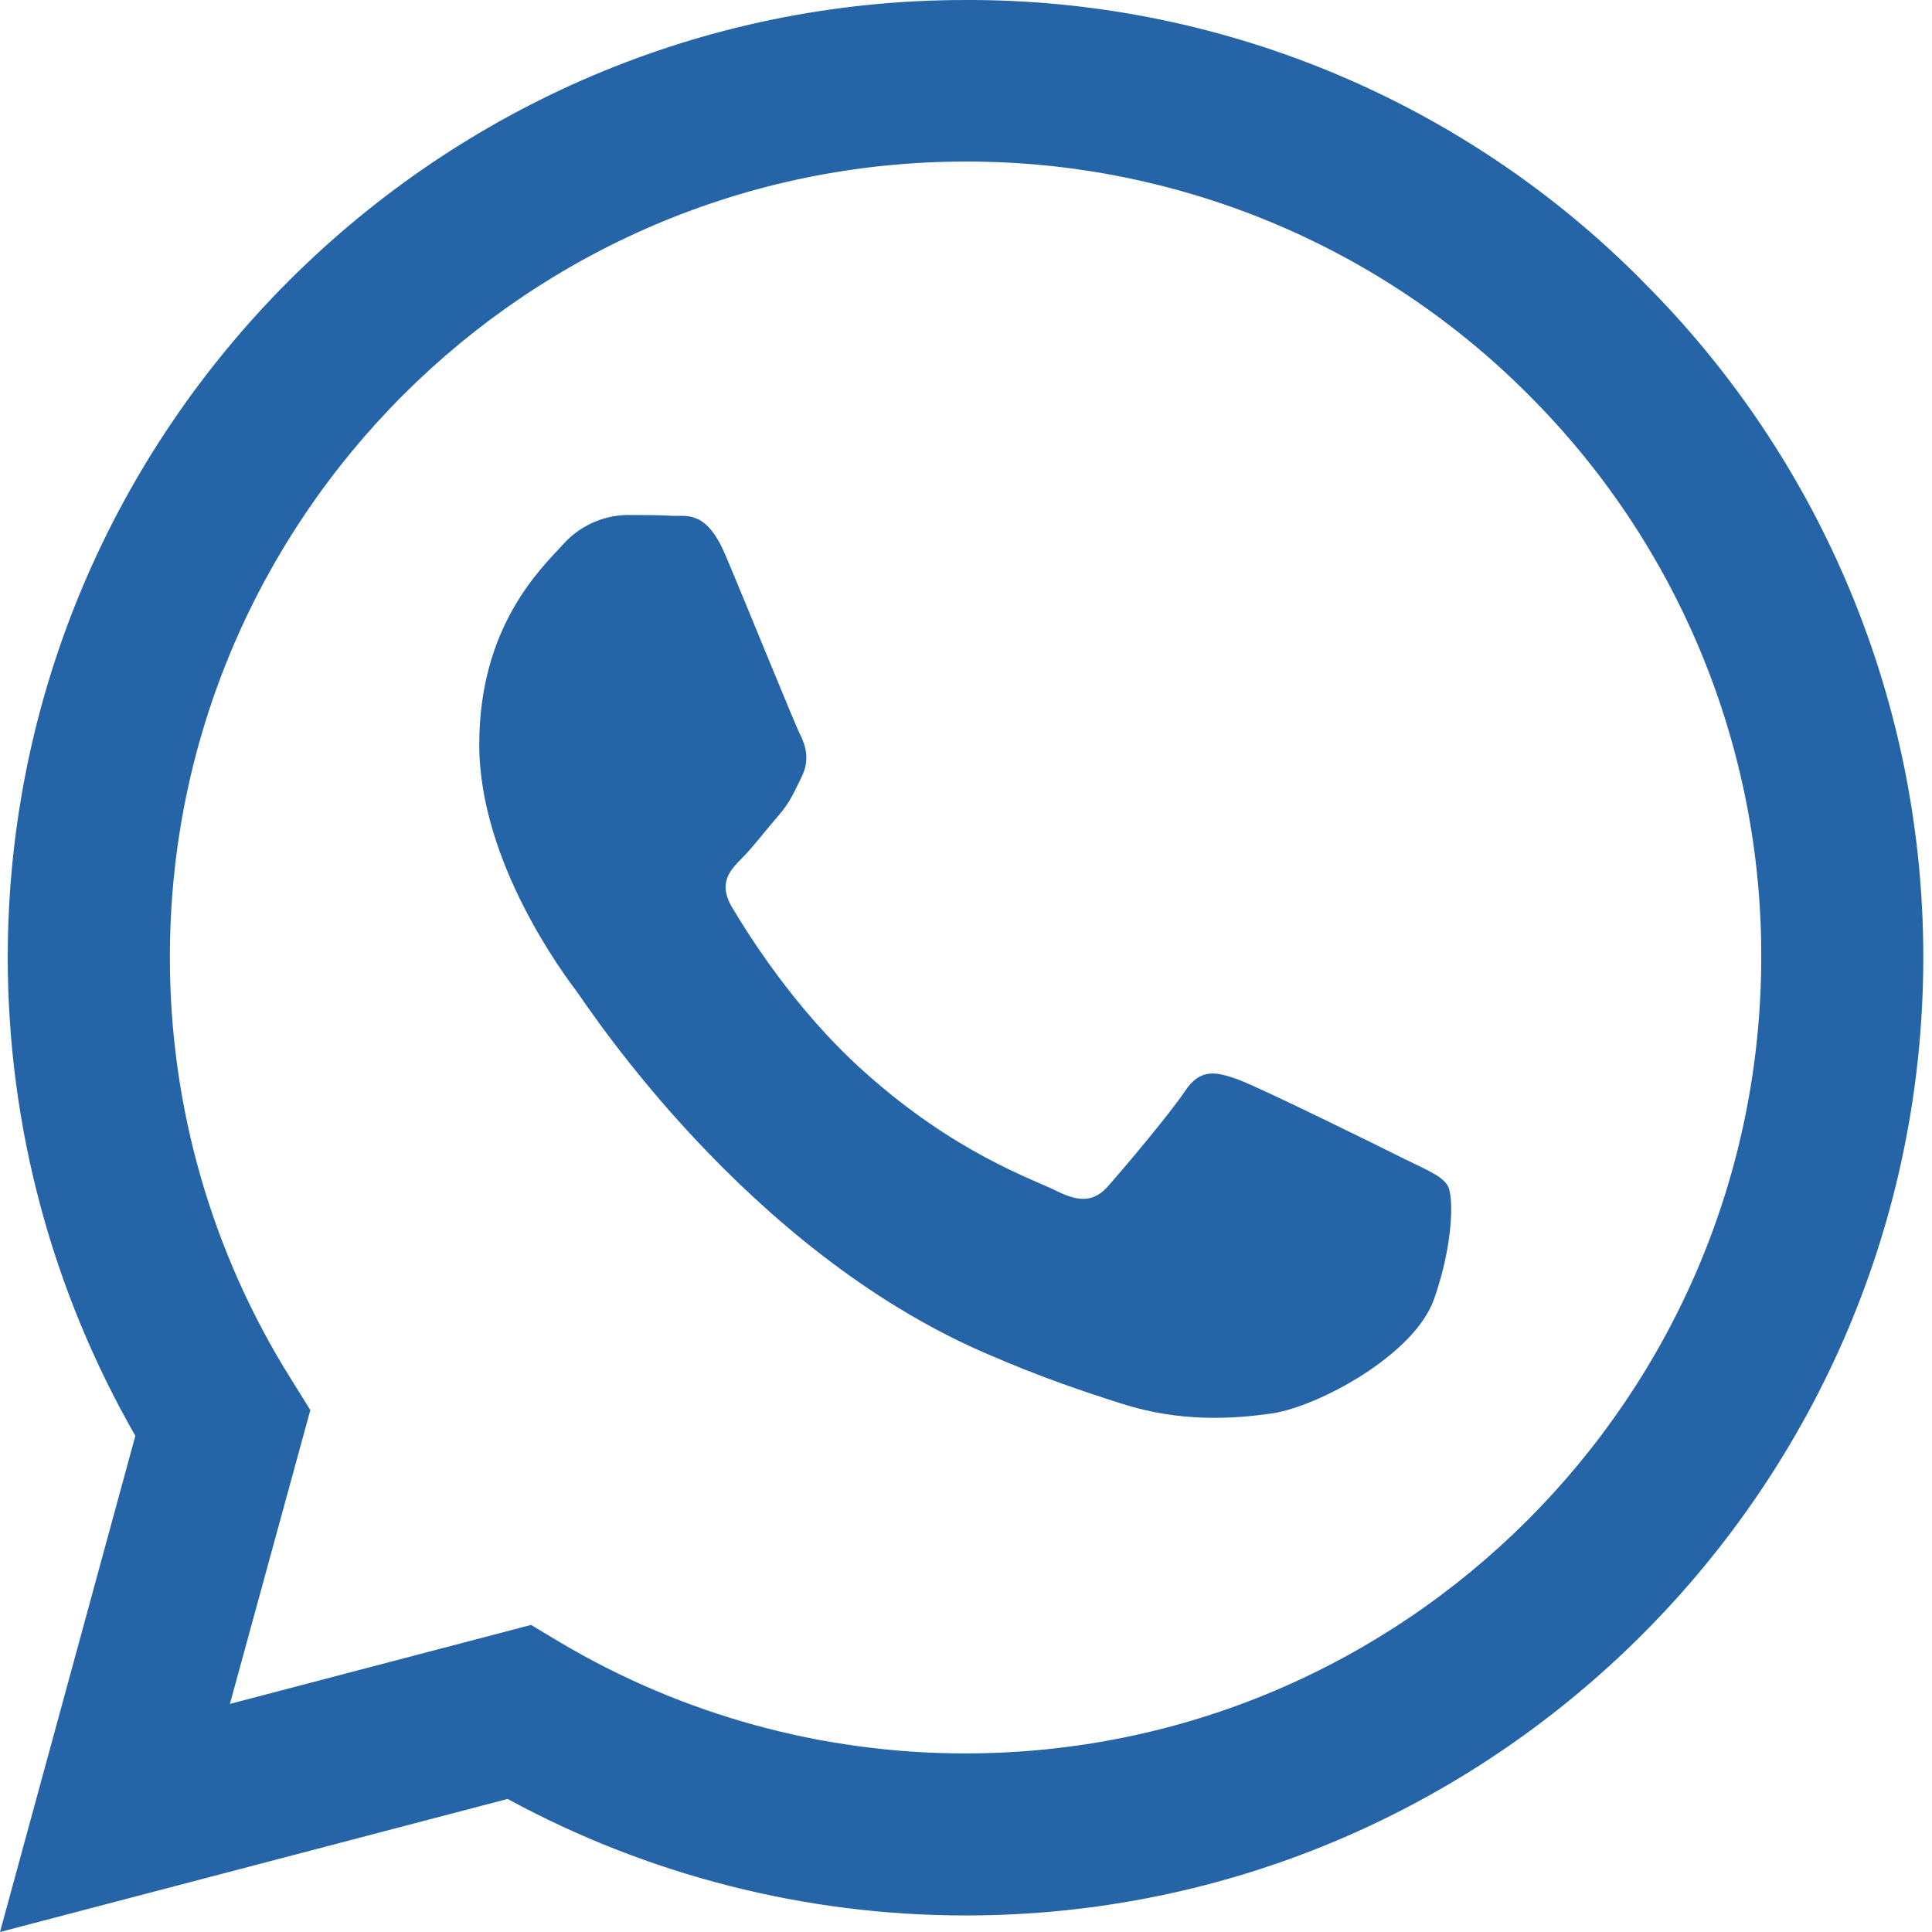
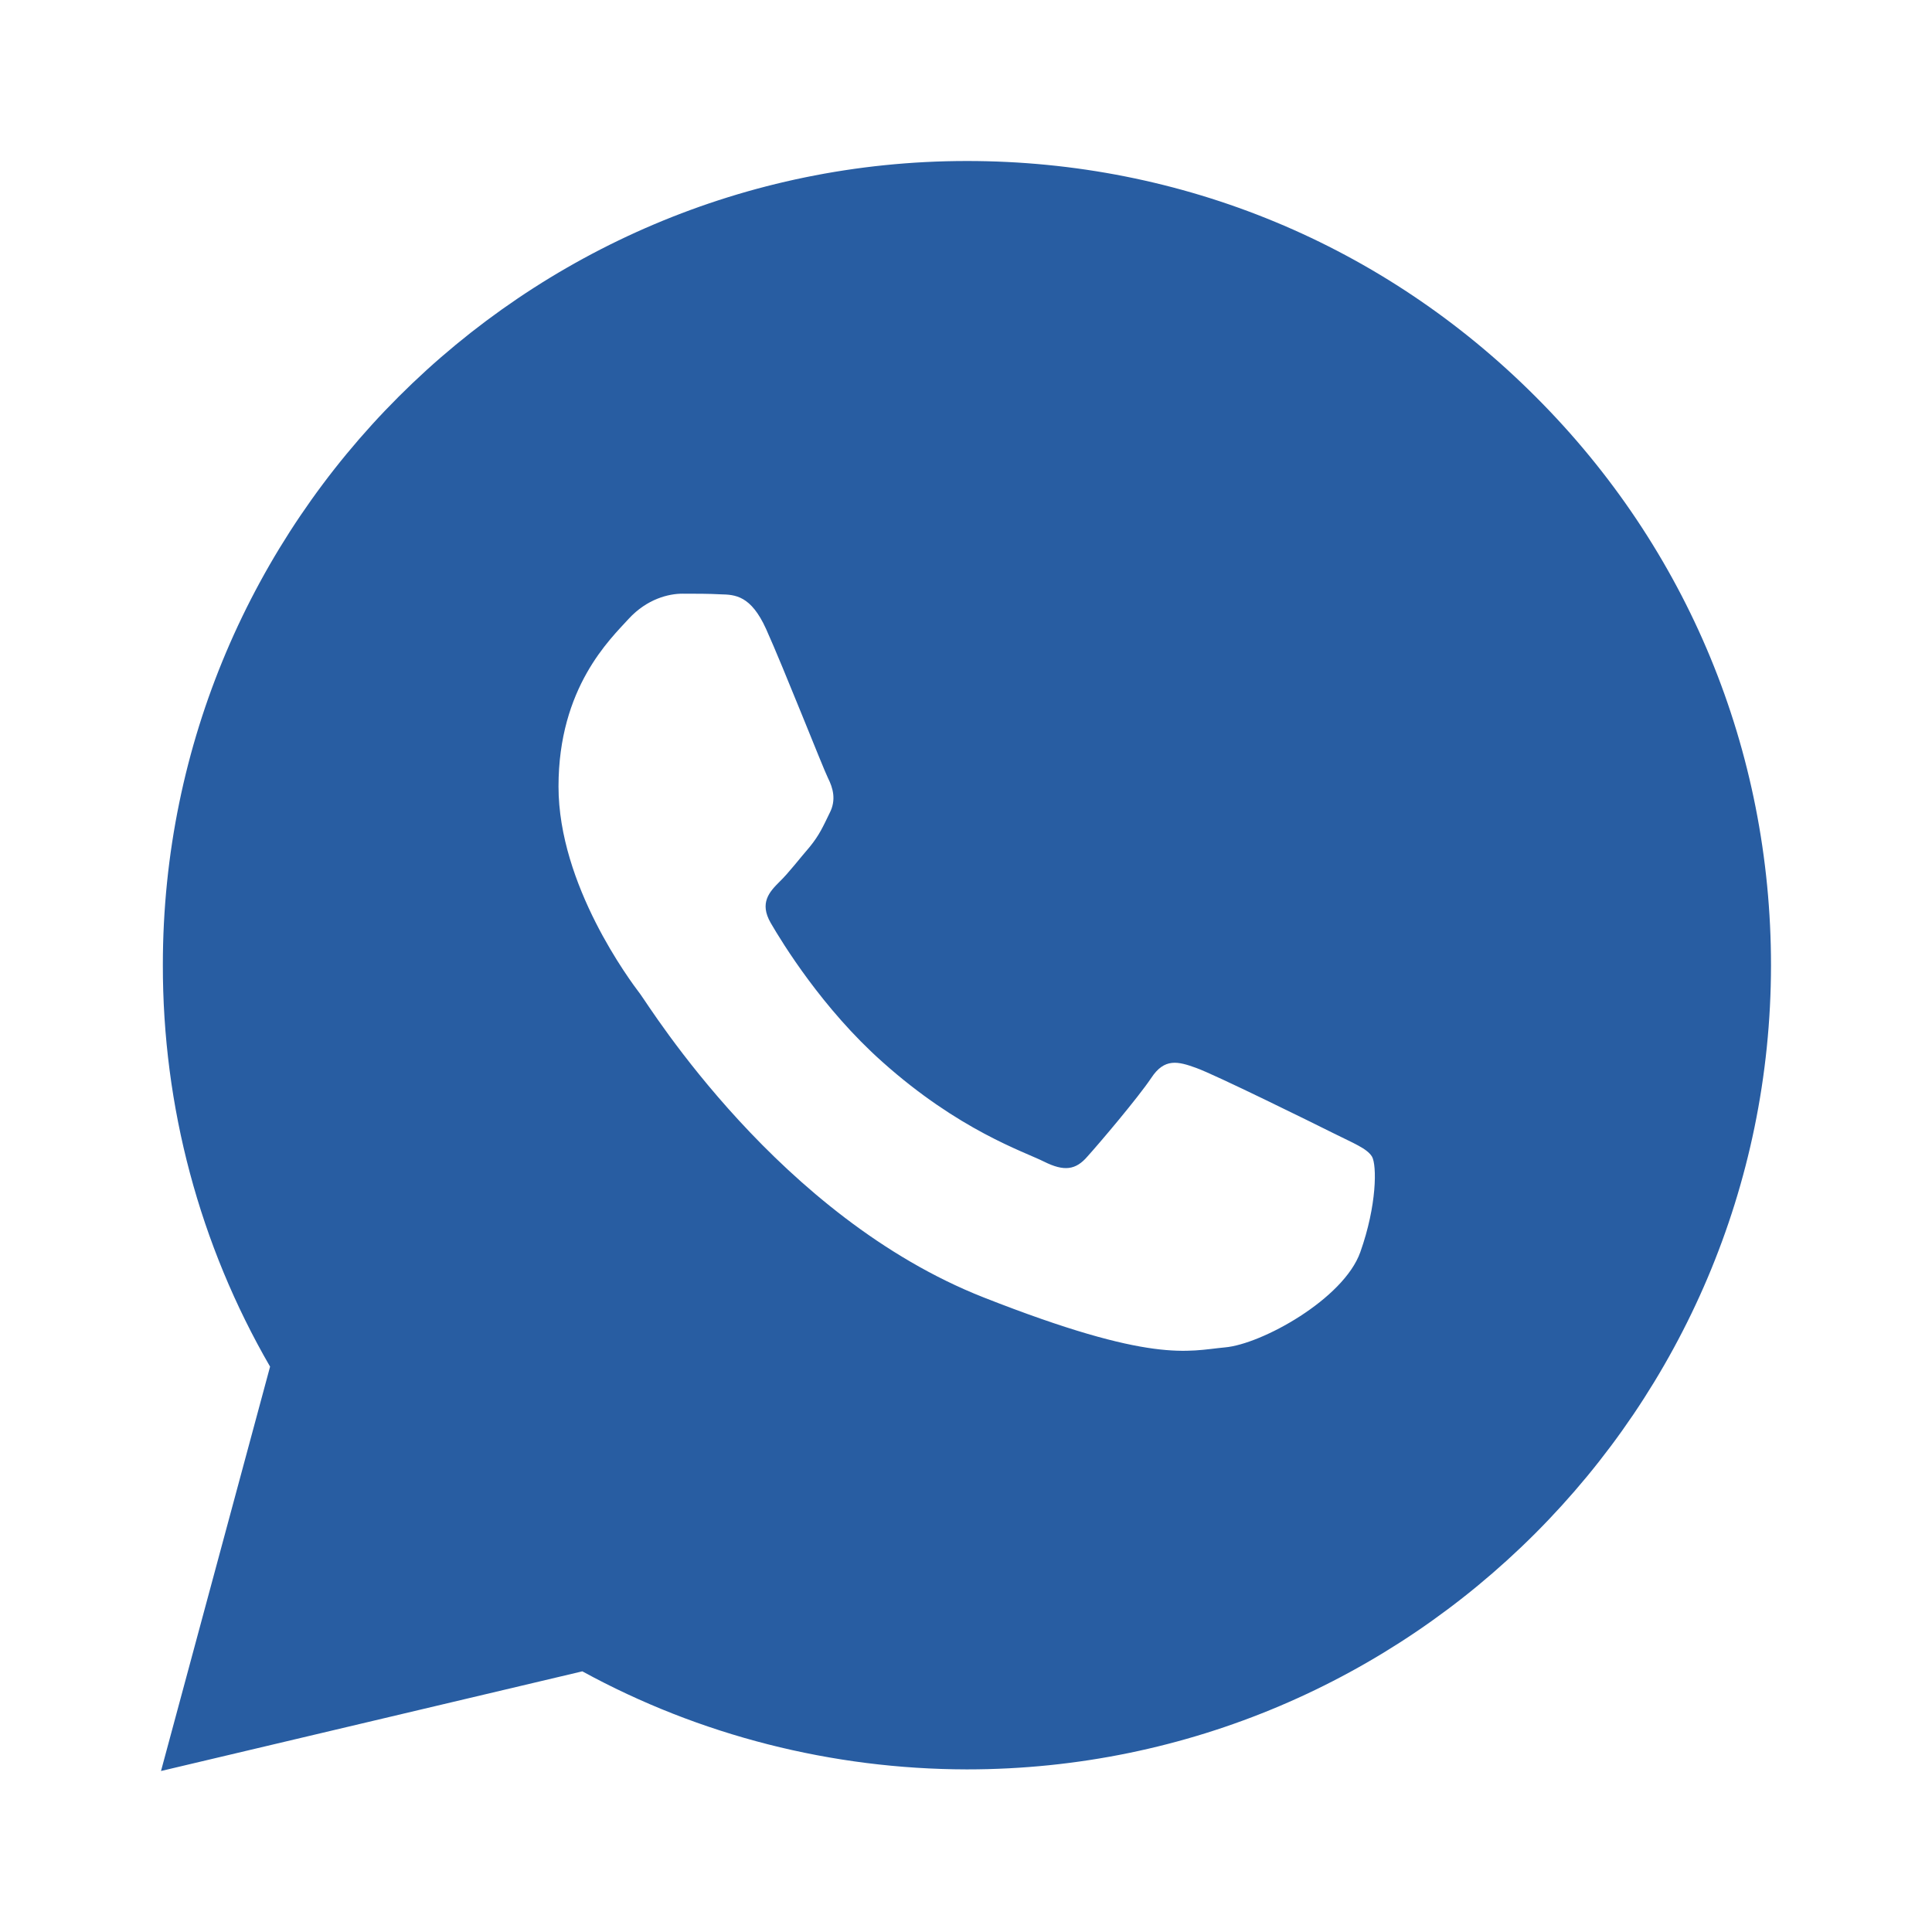
- <svg xmlns="http://www.w3.org/2000/svg" width="375pt" height="375pt" viewBox="0 0 375 375" version="1.2">
-   <g id="surface1">
-     <path style=" stroke:none;fill-rule:nonzero;fill:rgb(14.51%,39.22%,65.489%);fill-opacity:1;" d="M 318.773 54.516 C 314.484 50.188 309.996 46.086 305.301 42.203 C 300.605 38.32 295.73 34.684 290.672 31.285 C 285.617 27.887 280.406 24.75 275.039 21.871 C 269.668 18.988 264.172 16.383 258.547 14.047 C 252.918 11.715 247.191 9.664 241.359 7.898 C 235.531 6.133 229.629 4.66 223.652 3.48 C 217.676 2.301 211.656 1.422 205.594 0.84 C 199.527 0.258 193.449 -0.023 187.359 0 C 85.008 0 1.594 83.391 1.5 185.766 C 1.5 218.555 10.078 250.453 26.273 278.695 L 0 375 L 98.531 349.172 C 105.32 352.867 112.309 356.125 119.504 358.945 C 126.699 361.77 134.039 364.133 141.531 366.039 C 149.02 367.945 156.598 369.383 164.266 370.344 C 171.934 371.305 179.633 371.785 187.359 371.789 L 187.453 371.789 C 289.828 371.789 373.219 288.398 373.312 185.93 C 373.316 179.84 373.023 173.762 372.43 167.703 C 371.836 161.641 370.945 155.625 369.758 149.648 C 368.57 143.676 367.09 137.777 365.32 131.949 C 363.551 126.121 361.496 120.395 359.164 114.77 C 356.828 109.145 354.219 103.648 351.344 98.281 C 348.465 92.914 345.328 87.703 341.938 82.645 C 338.543 77.586 334.91 72.707 331.039 68.008 C 327.164 63.309 323.066 58.812 318.75 54.516 Z M 187.359 340.336 C 180.469 340.34 173.613 339.879 166.785 338.961 C 159.957 338.047 153.223 336.676 146.578 334.855 C 139.934 333.031 133.441 330.777 127.102 328.086 C 120.762 325.391 114.629 322.289 108.703 318.773 L 103.078 315.398 L 44.625 330.727 L 60.234 273.703 L 56.578 267.82 C 52.73 261.699 49.328 255.34 46.375 248.742 C 43.426 242.141 40.949 235.367 38.953 228.418 C 36.957 221.469 35.461 214.418 34.457 207.258 C 33.457 200.098 32.961 192.902 32.977 185.672 C 32.977 100.688 102.281 31.359 187.453 31.359 C 192.512 31.352 197.562 31.59 202.598 32.078 C 207.637 32.57 212.637 33.305 217.598 34.289 C 222.562 35.273 227.465 36.496 232.309 37.965 C 237.152 39.43 241.91 41.133 246.586 43.07 C 251.262 45.008 255.828 47.172 260.289 49.559 C 264.754 51.945 269.086 54.551 273.289 57.367 C 277.492 60.18 281.551 63.199 285.457 66.414 C 289.363 69.629 293.102 73.031 296.672 76.617 C 300.254 80.188 303.652 83.93 306.867 87.836 C 310.082 91.742 313.094 95.801 315.91 100.004 C 318.723 104.207 321.32 108.543 323.707 113.004 C 326.09 117.465 328.25 122.035 330.188 126.707 C 332.121 131.383 333.82 136.141 335.285 140.984 C 336.746 145.828 337.969 150.73 338.949 155.695 C 339.93 160.656 340.664 165.656 341.148 170.691 C 341.637 175.73 341.871 180.777 341.859 185.836 C 341.766 271.125 272.461 340.336 187.359 340.336 Z M 272.086 224.695 C 267.469 222.375 244.664 211.148 240.375 209.555 C 236.109 208.031 232.992 207.234 229.945 211.875 C 226.828 216.492 217.922 227.016 215.25 230.039 C 212.578 233.156 209.812 233.508 205.172 231.211 C 200.555 228.867 185.578 223.992 167.859 208.125 C 154.031 195.82 144.773 180.586 142.008 175.969 C 139.336 171.328 141.75 168.844 144.07 166.523 C 146.109 164.461 148.688 161.086 151.008 158.414 C 153.352 155.742 154.125 153.773 155.648 150.68 C 157.172 147.539 156.445 144.867 155.297 142.547 C 154.125 140.227 144.867 117.328 140.953 108.094 C 137.203 98.977 133.383 100.242 130.523 100.125 C 127.852 99.961 124.734 99.961 121.617 99.961 C 120.441 99.988 119.277 100.141 118.133 100.41 C 116.988 100.68 115.879 101.062 114.812 101.559 C 113.746 102.059 112.742 102.66 111.801 103.367 C 110.855 104.07 109.996 104.867 109.219 105.75 C 104.953 110.391 93.023 121.617 93.023 144.516 C 93.023 167.414 109.664 189.422 112.008 192.539 C 114.305 195.656 144.68 242.508 191.297 262.664 C 202.312 267.469 210.984 270.305 217.758 272.461 C 228.891 276.023 238.945 275.484 246.961 274.336 C 255.867 272.977 274.406 263.086 278.32 252.234 C 282.164 241.359 282.164 232.078 280.992 230.133 C 279.844 228.164 276.727 227.016 272.086 224.695 Z M 272.086 224.695 " />
+ <svg xmlns="http://www.w3.org/2000/svg" viewBox="0 0 24 24" width="24px" height="24px">
+   <g id="surface11356172">
+     <path style=" stroke:none;fill-rule:nonzero;fill:rgb(15.686%,36.471%,63.529%);fill-opacity:1;" d="M 19.078 4.93 C 17.191 3.039 14.684 2 12.012 2 C 6.504 2 2.023 6.48 2.023 11.984 C 2.02 13.746 2.48 15.465 3.355 16.977 L 2 22 L 7.234 20.762 C 8.691 21.559 10.336 21.977 12.008 21.98 L 12.012 21.98 C 17.516 21.98 21.996 17.5 22 11.992 C 22 9.324 20.965 6.816 19.078 4.93 Z M 16.898 15.555 C 16.691 16.137 15.672 16.699 15.215 16.738 C 14.754 16.781 14.324 16.945 12.219 16.117 C 9.68 15.117 8.078 12.516 7.953 12.348 C 7.828 12.184 6.938 10.996 6.938 9.77 C 6.938 8.539 7.582 7.938 7.809 7.688 C 8.039 7.438 8.309 7.375 8.477 7.375 C 8.641 7.375 8.809 7.375 8.953 7.383 C 9.133 7.387 9.328 7.398 9.516 7.812 C 9.738 8.305 10.223 9.539 10.285 9.664 C 10.348 9.789 10.391 9.938 10.305 10.102 C 10.223 10.27 10.18 10.371 10.059 10.52 C 9.934 10.664 9.797 10.844 9.684 10.953 C 9.559 11.078 9.43 11.215 9.574 11.465 C 9.719 11.715 10.219 12.531 10.961 13.191 C 11.914 14.043 12.719 14.305 12.969 14.43 C 13.219 14.555 13.363 14.535 13.508 14.367 C 13.656 14.203 14.133 13.641 14.301 13.391 C 14.465 13.141 14.633 13.184 14.859 13.266 C 15.09 13.348 16.316 13.953 16.566 14.078 C 16.816 14.203 16.98 14.266 17.043 14.367 C 17.105 14.473 17.105 14.973 16.898 15.555 Z M 16.898 15.555 " />
  </g>
</svg>
